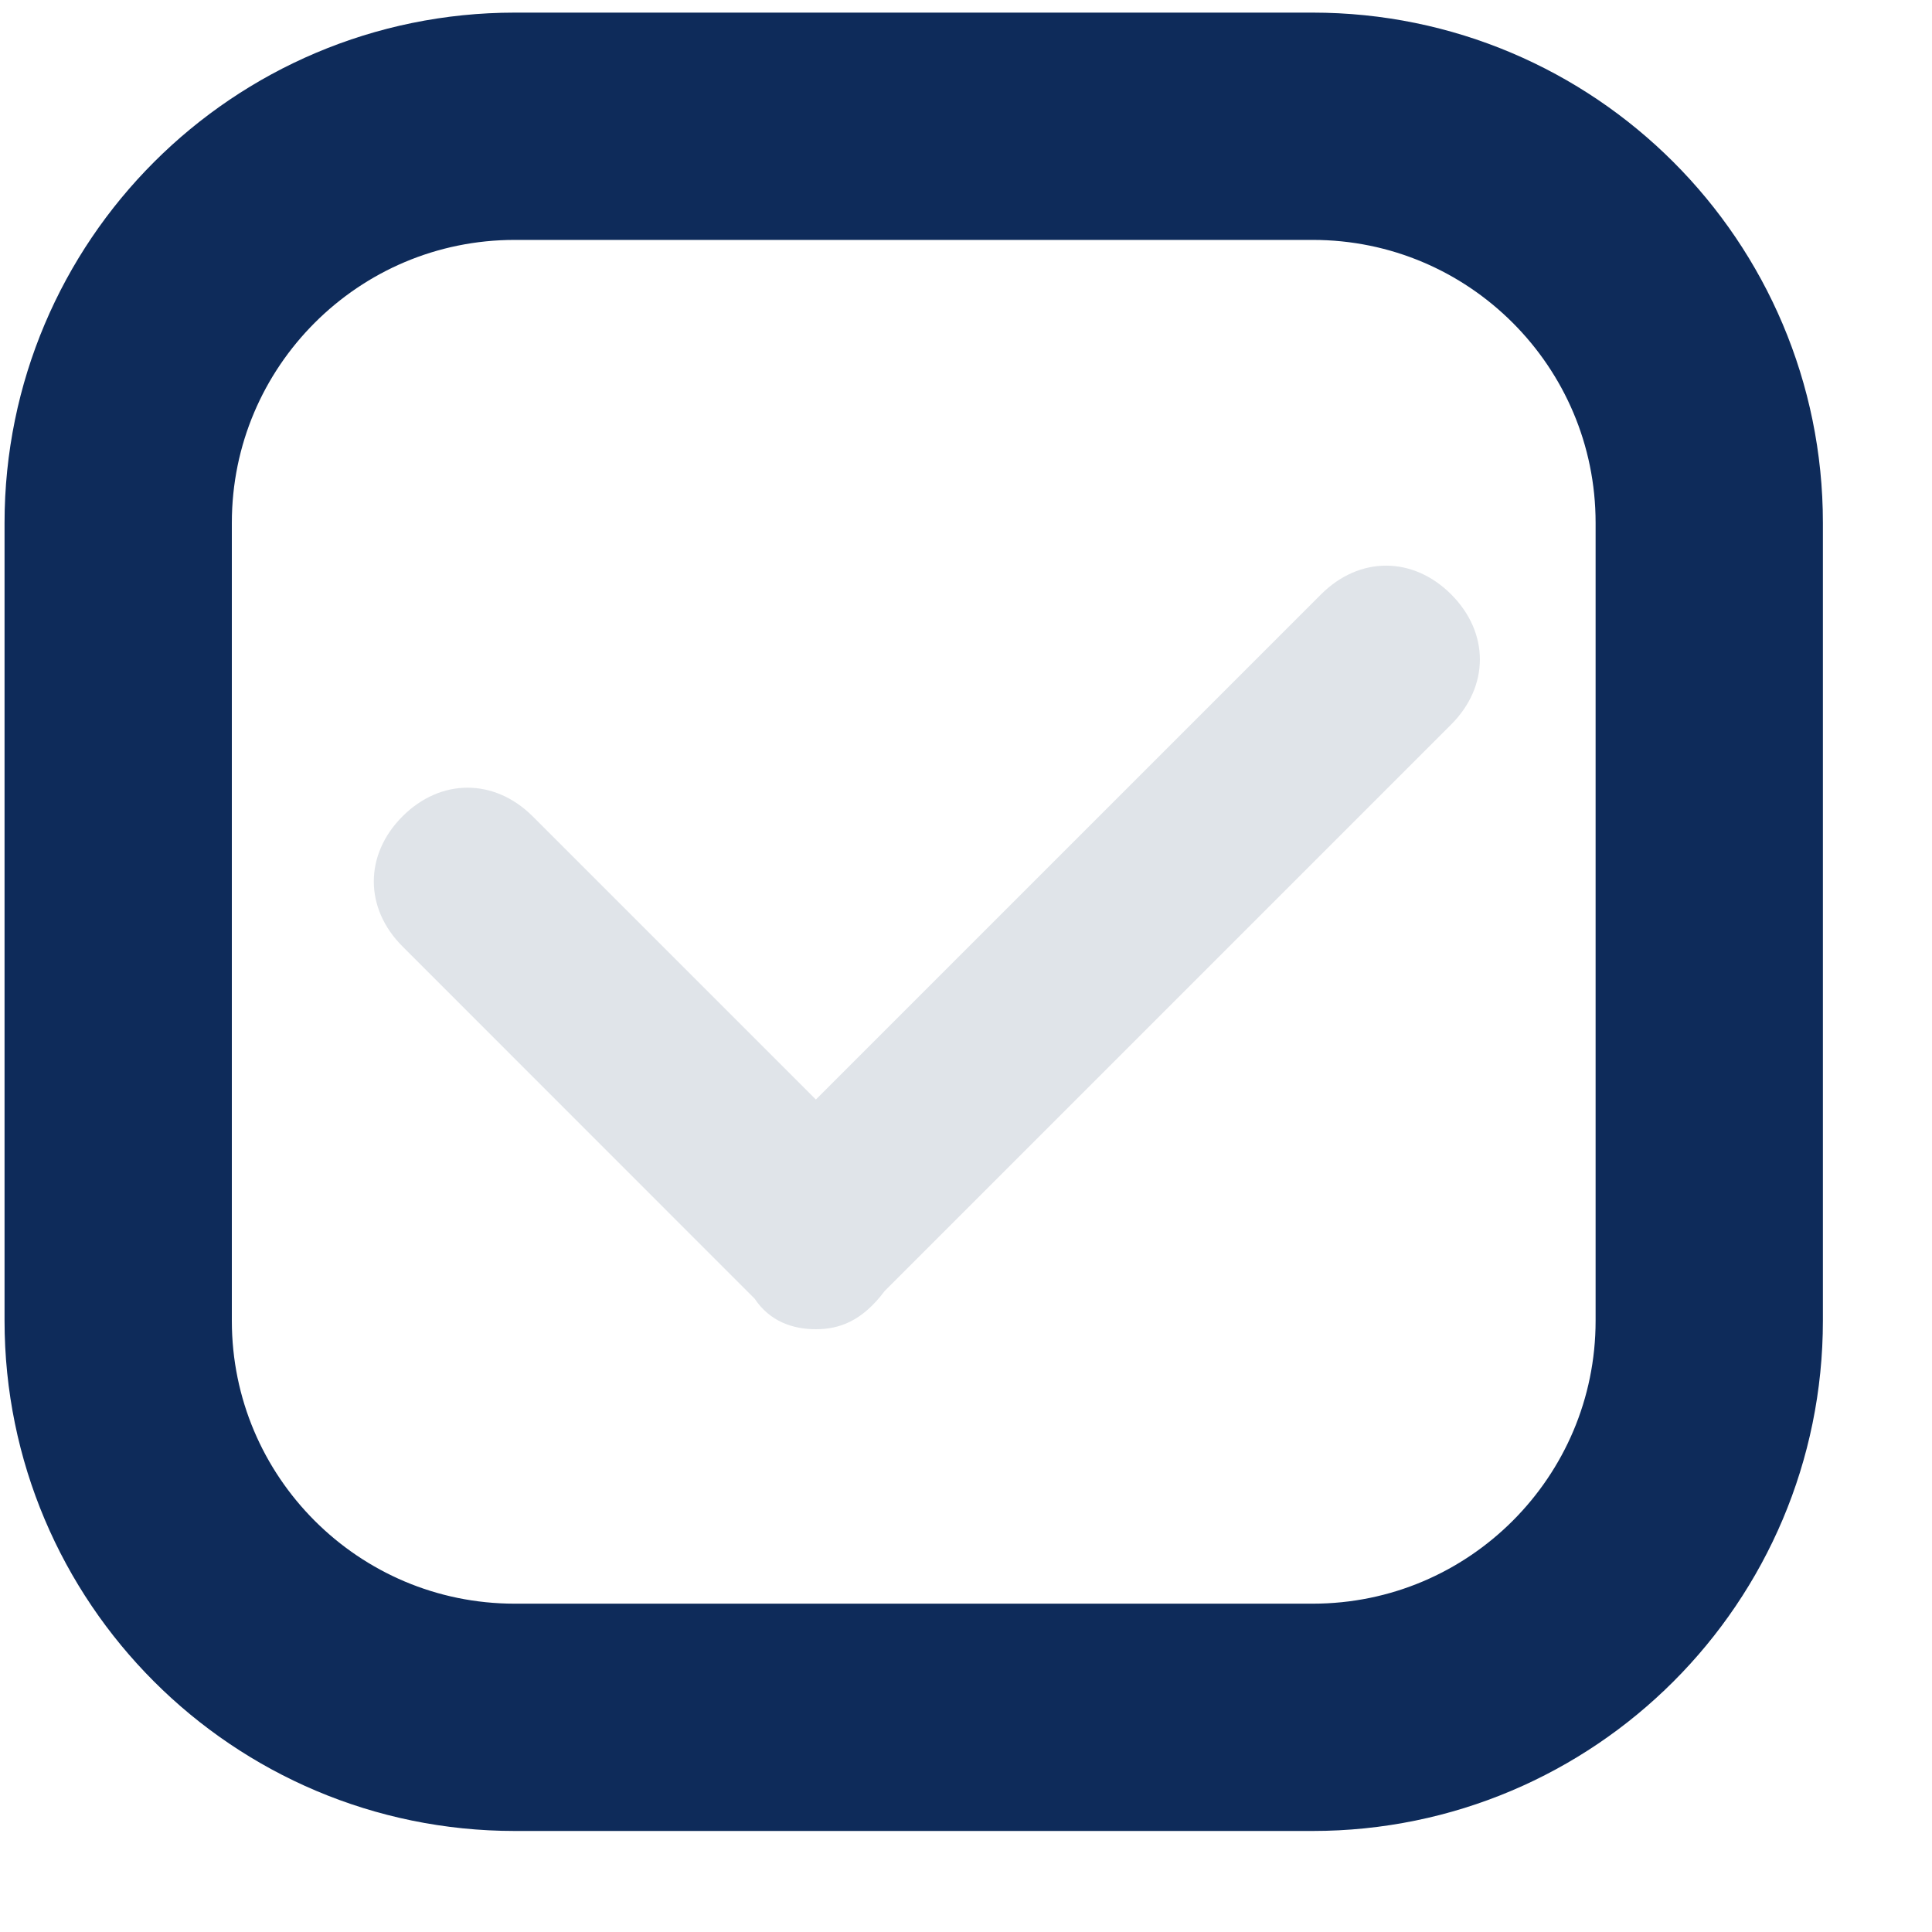
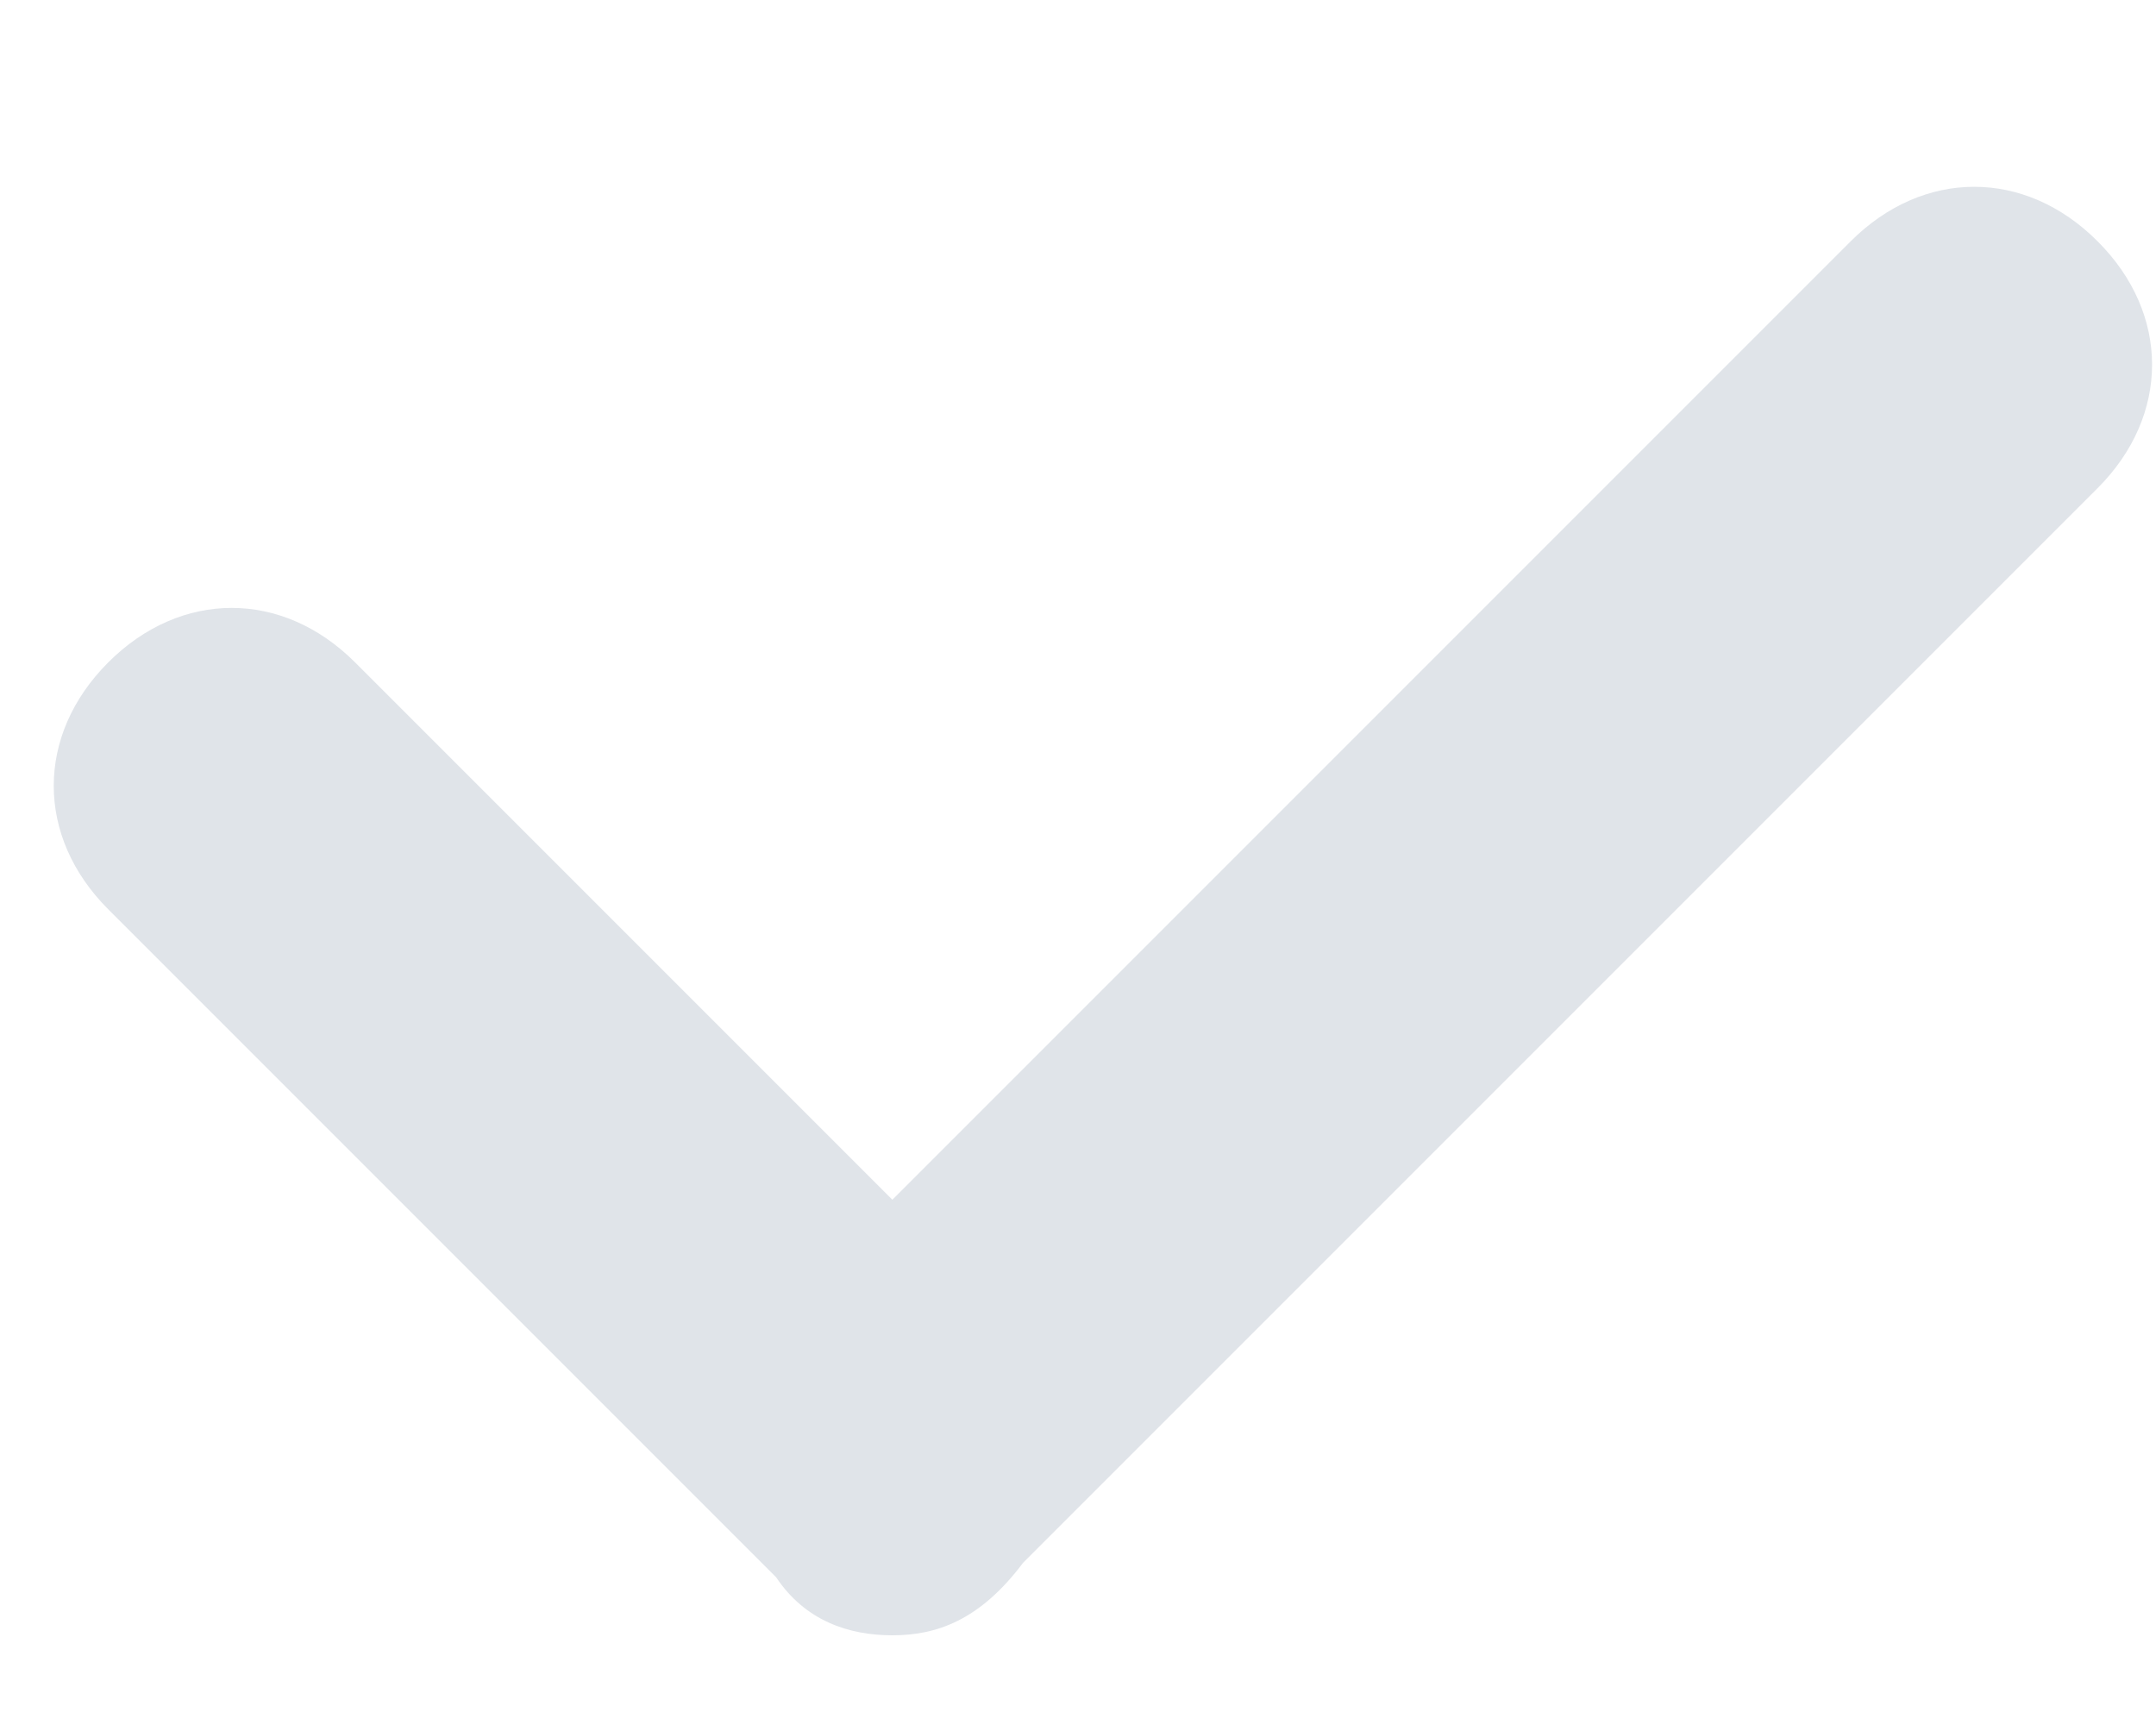
- <svg xmlns="http://www.w3.org/2000/svg" width="17" height="17" viewBox="0 0 17 17" fill="none">
-   <path d="M7.179 11.696C6.977 11.696 6.775 11.629 6.64 11.427L3.542 8.328C3.205 7.992 3.205 7.52 3.542 7.183C3.878 6.847 4.35 6.847 4.687 7.183L7.179 9.675L11.624 5.23C11.961 4.893 12.432 4.893 12.769 5.23C13.106 5.567 13.106 6.038 12.769 6.375L7.785 11.359C7.583 11.629 7.381 11.696 7.179 11.696V11.696Z" fill="#E0E4E9" />
-   <rect x="1.04" y="1.111" width="14" height="14" rx="3.49" stroke="#0E2B5A" stroke-width="2" />
+ <svg xmlns="http://www.w3.org/2000/svg" width="10" height="8" viewBox="0 0 10 8" fill="none">
+   <path d="M4.139 7.584C3.937 7.584 3.735 7.517 3.6 7.315L0.502 4.217C0.165 3.88 0.165 3.409 0.502 3.072C0.839 2.735 1.31 2.735 1.647 3.072L4.139 5.564L8.584 1.119C8.921 0.782 9.393 0.782 9.729 1.119C10.066 1.455 10.066 1.927 9.729 2.264L4.745 7.248C4.543 7.517 4.341 7.584 4.139 7.584V7.584Z" fill="#E0E4E9" />
</svg>
